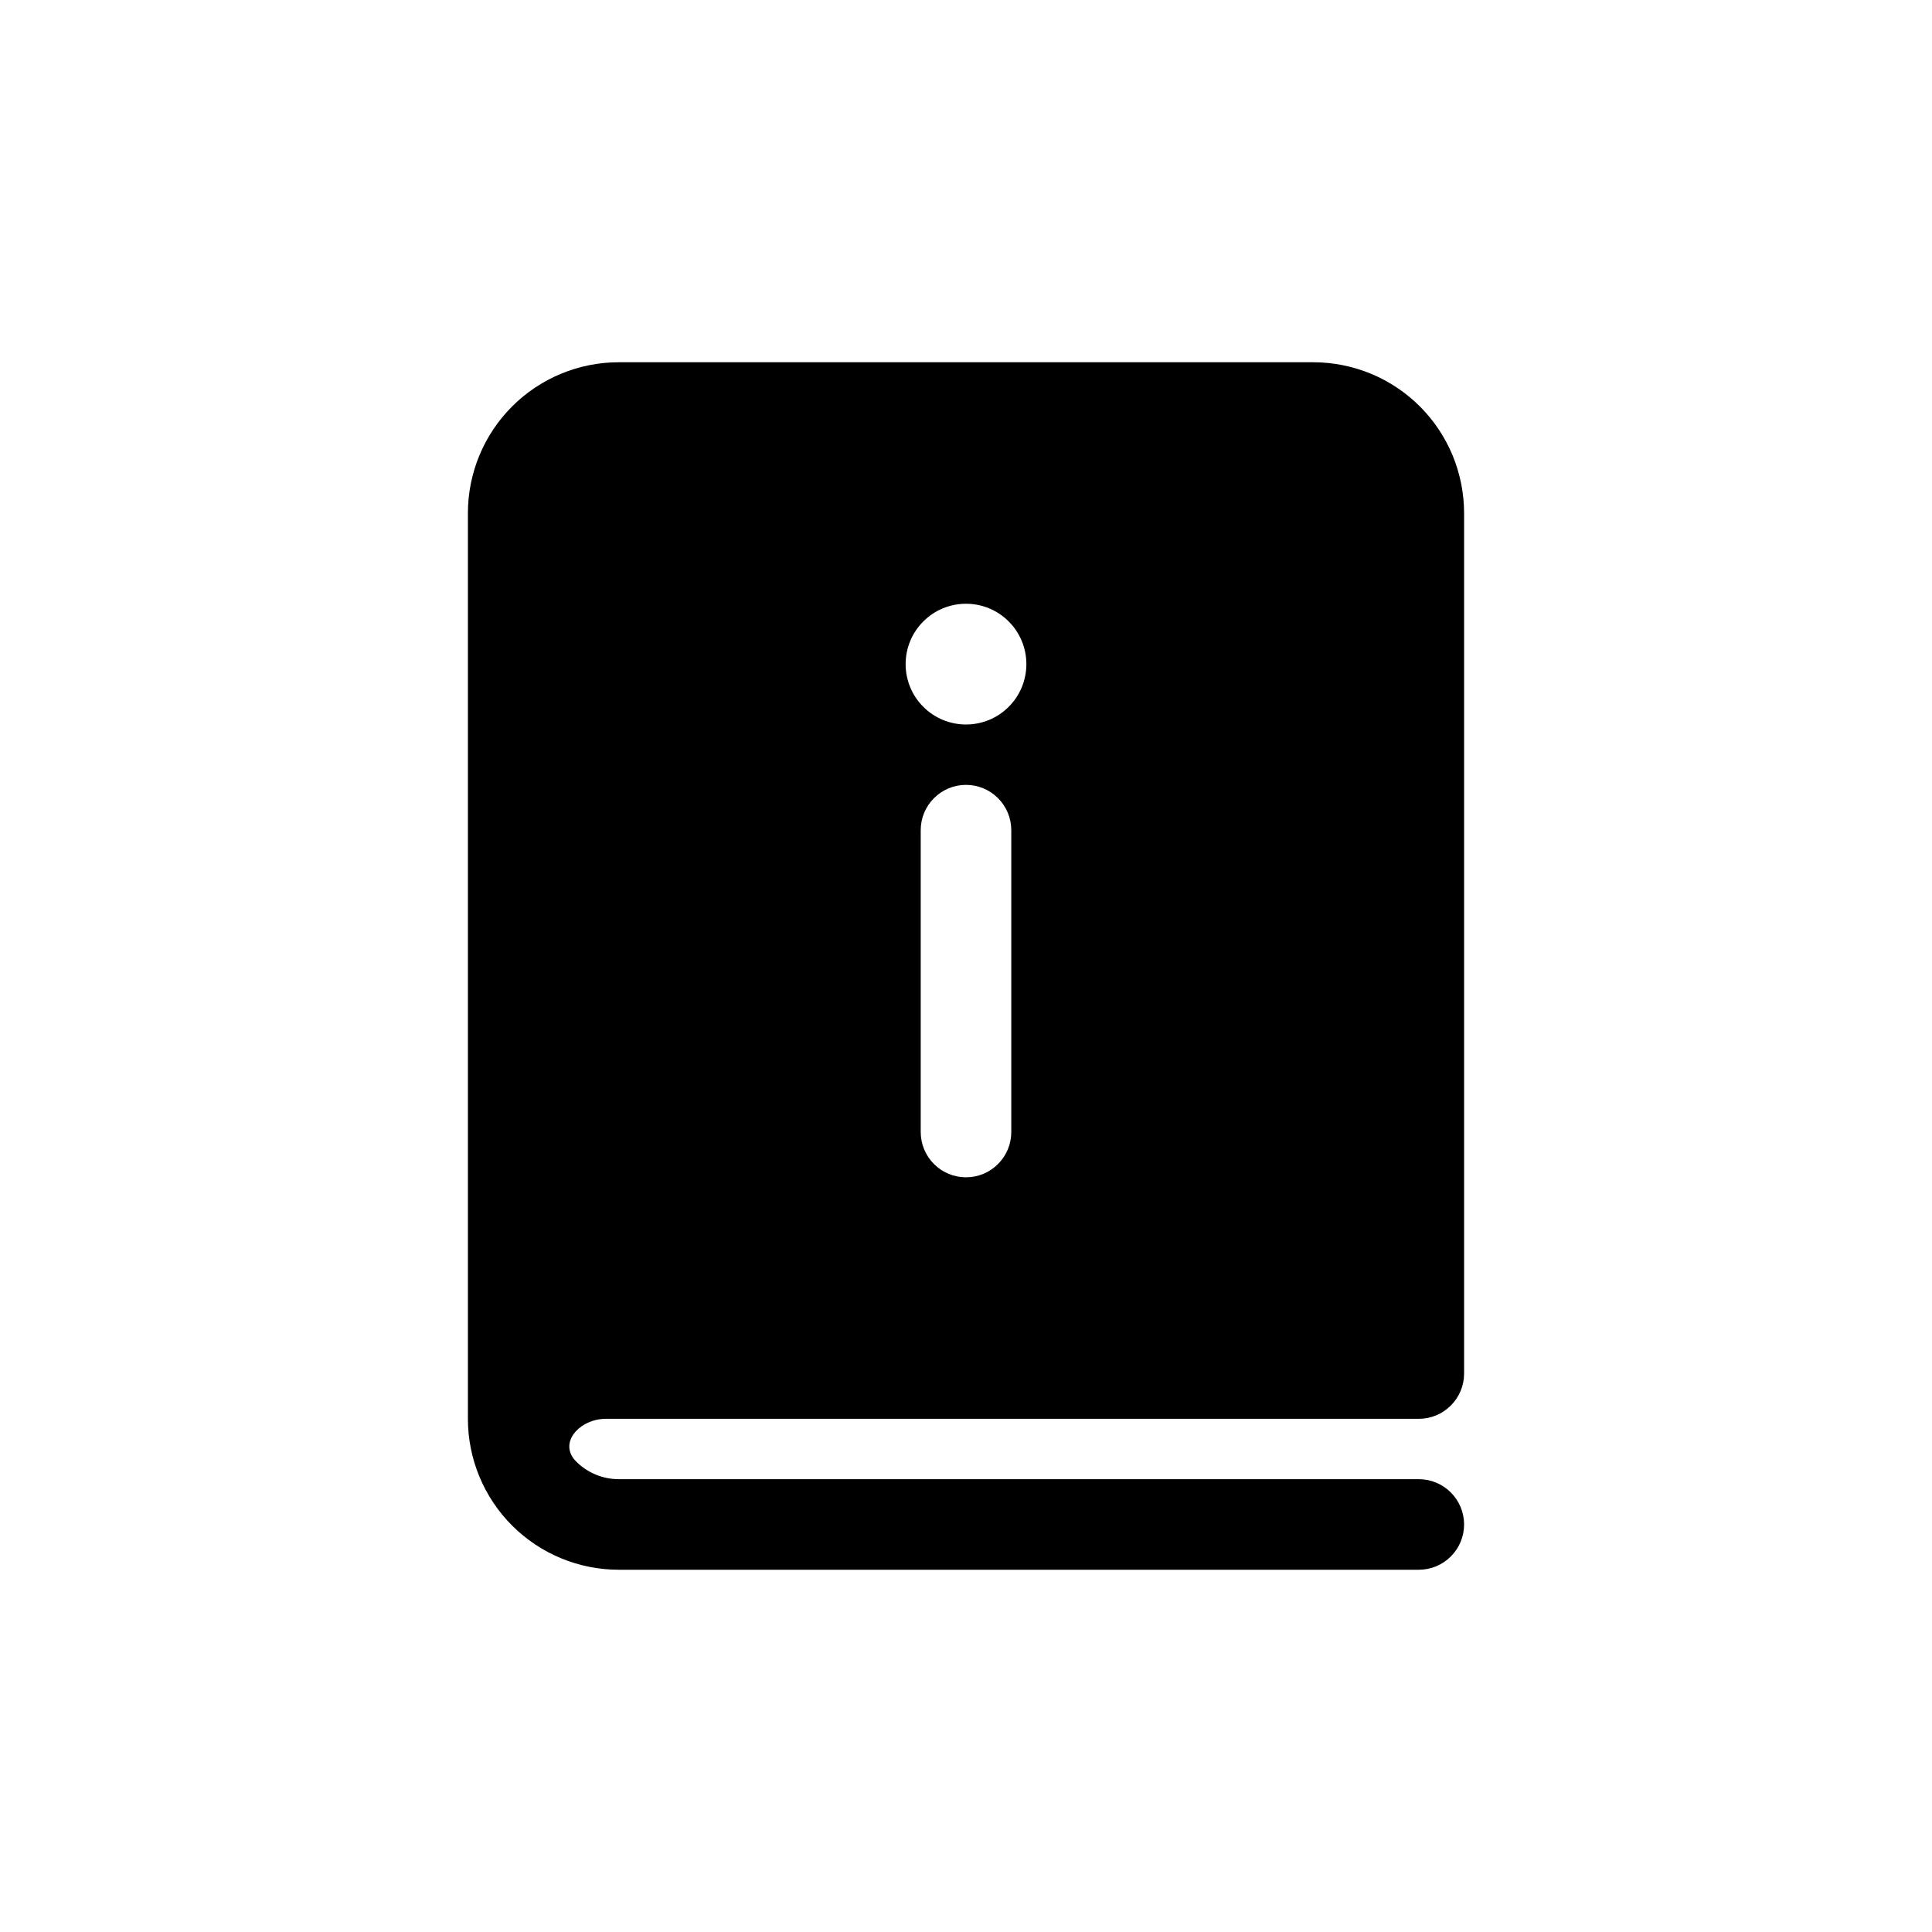
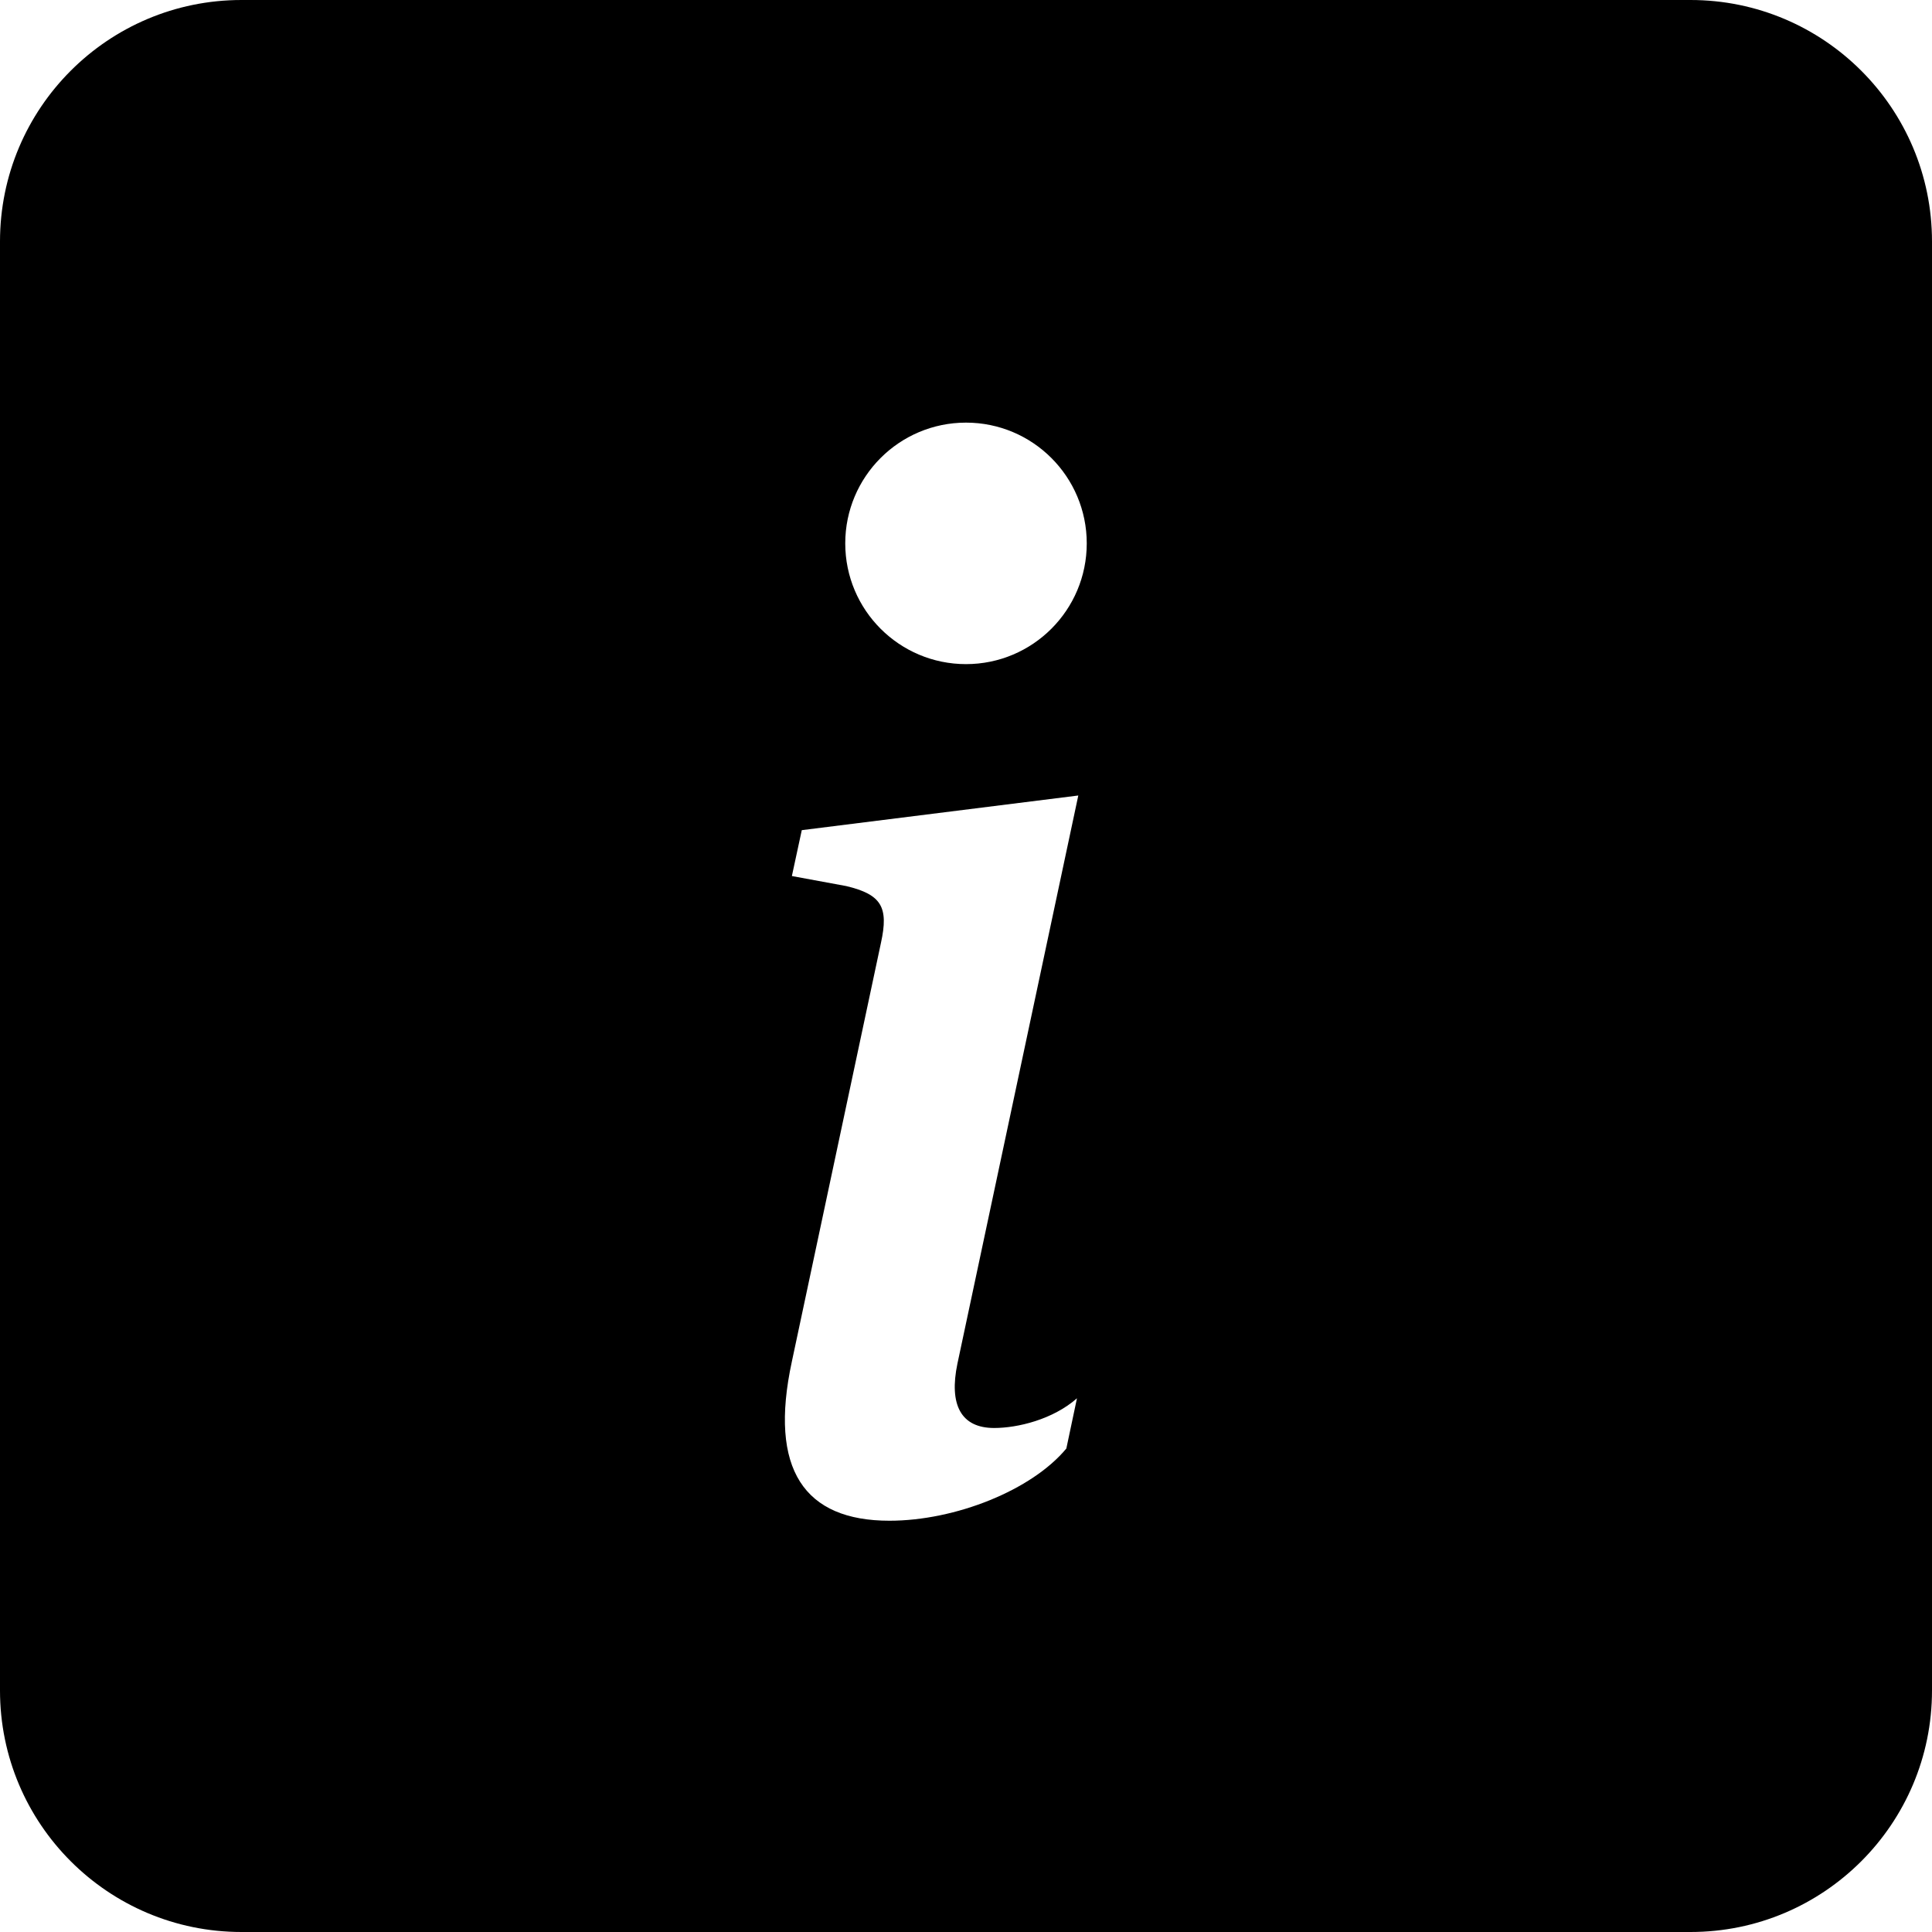
- <svg xmlns="http://www.w3.org/2000/svg" width="32" height="32" viewBox="0 0 32 32">
-   <path d="M7.75 8.5C7.75 7.837 8.013 7.201 8.482 6.732C8.951 6.263 9.587 6 10.25 6H21.75C22.078 6 22.403 6.065 22.707 6.19C23.01 6.316 23.286 6.5 23.518 6.732C23.75 6.964 23.934 7.24 24.06 7.543C24.185 7.847 24.25 8.172 24.25 8.5V22.75C24.25 22.949 24.171 23.14 24.03 23.28C23.89 23.421 23.699 23.5 23.5 23.5H10.035C9.602 23.5 9.236 23.9 9.543 24.207C9.73 24.395 9.985 24.5 10.25 24.5H23.5C23.699 24.5 23.89 24.579 24.03 24.72C24.171 24.86 24.25 25.051 24.25 25.25C24.25 25.449 24.171 25.64 24.03 25.78C23.89 25.921 23.699 26 23.5 26H10.25C9.587 26 8.951 25.737 8.482 25.268C8.013 24.799 7.75 24.163 7.75 23.5V8.5ZM16 12C16.265 12 16.52 11.895 16.707 11.707C16.895 11.52 17 11.265 17 11C17 10.735 16.895 10.48 16.707 10.293C16.52 10.105 16.265 10 16 10C15.735 10 15.48 10.105 15.293 10.293C15.105 10.48 15 10.735 15 11C15 11.265 15.105 11.52 15.293 11.707C15.48 11.895 15.735 12 16 12ZM15.25 13.75V18.75C15.25 18.949 15.329 19.14 15.47 19.28C15.61 19.421 15.801 19.5 16 19.5C16.199 19.5 16.39 19.421 16.53 19.28C16.671 19.14 16.75 18.949 16.75 18.75V13.75C16.75 13.551 16.671 13.36 16.53 13.22C16.39 13.079 16.199 13 16 13C15.801 13 15.61 13.079 15.47 13.22C15.329 13.36 15.25 13.551 15.25 13.75Z" fill="currentColor" />
+ <svg xmlns="http://www.w3.org/2000/svg" width="64px" height="64px" viewBox="0 0 16 16" fill="currentColor" class="bi bi-info-square-fill">
+   <g id="SVGRepo_bgCarrier" stroke-width="0" />
+   <g id="SVGRepo_tracerCarrier" stroke-linecap="round" stroke-linejoin="round" />
+   <g id="SVGRepo_iconCarrier">
+     <path d="M0 2a2 2 0 0 1 2-2h12a2 2 0 0 1 2 2v12a2 2 0 0 1-2 2H2a2 2 0 0 1-2-2V2zm8.93 4.588-2.29.287-.082.38.45.083c.294.07.352.176.288.469l-.738 3.468c-.194.897.105 1.319.808 1.319.545 0 1.178-.252 1.465-.598l.088-.416c-.2.176-.492.246-.686.246-.275 0-.375-.193-.304-.533L8.93 6.588zM8 5.5a1 1 0 1 0 0-2 1 1 0 0 0 0 2z" />
+   </g>
</svg>
